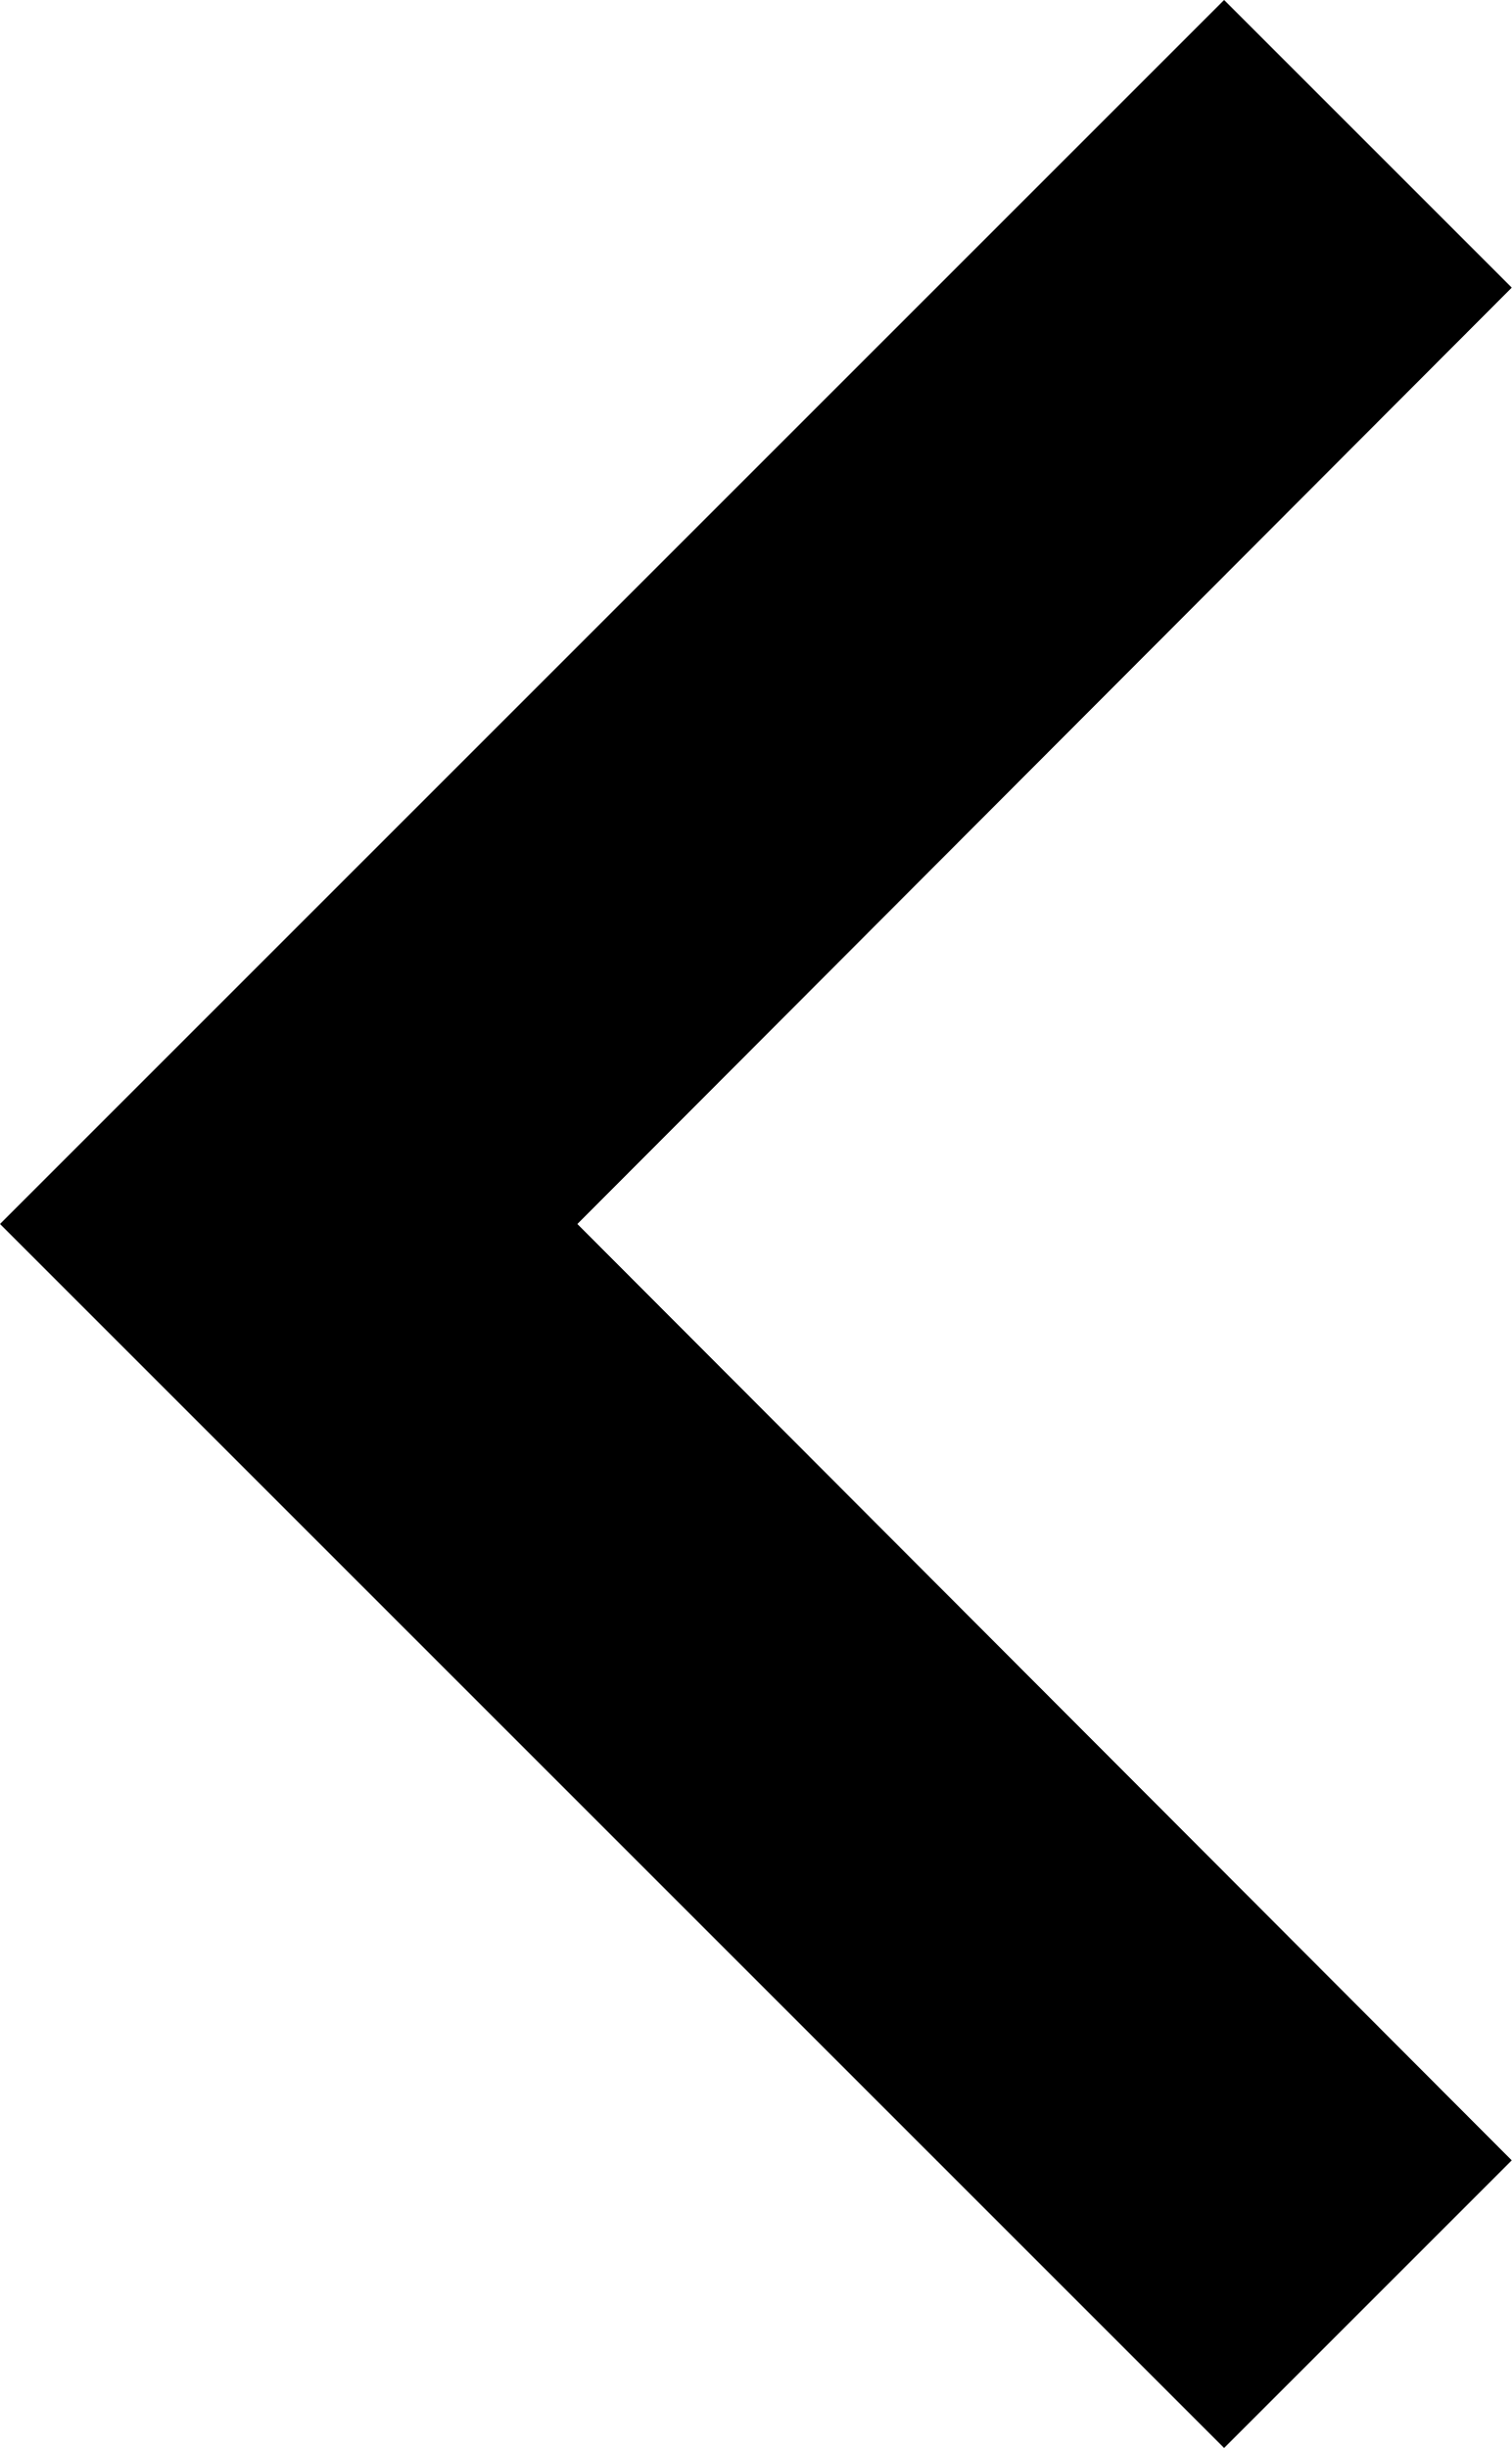
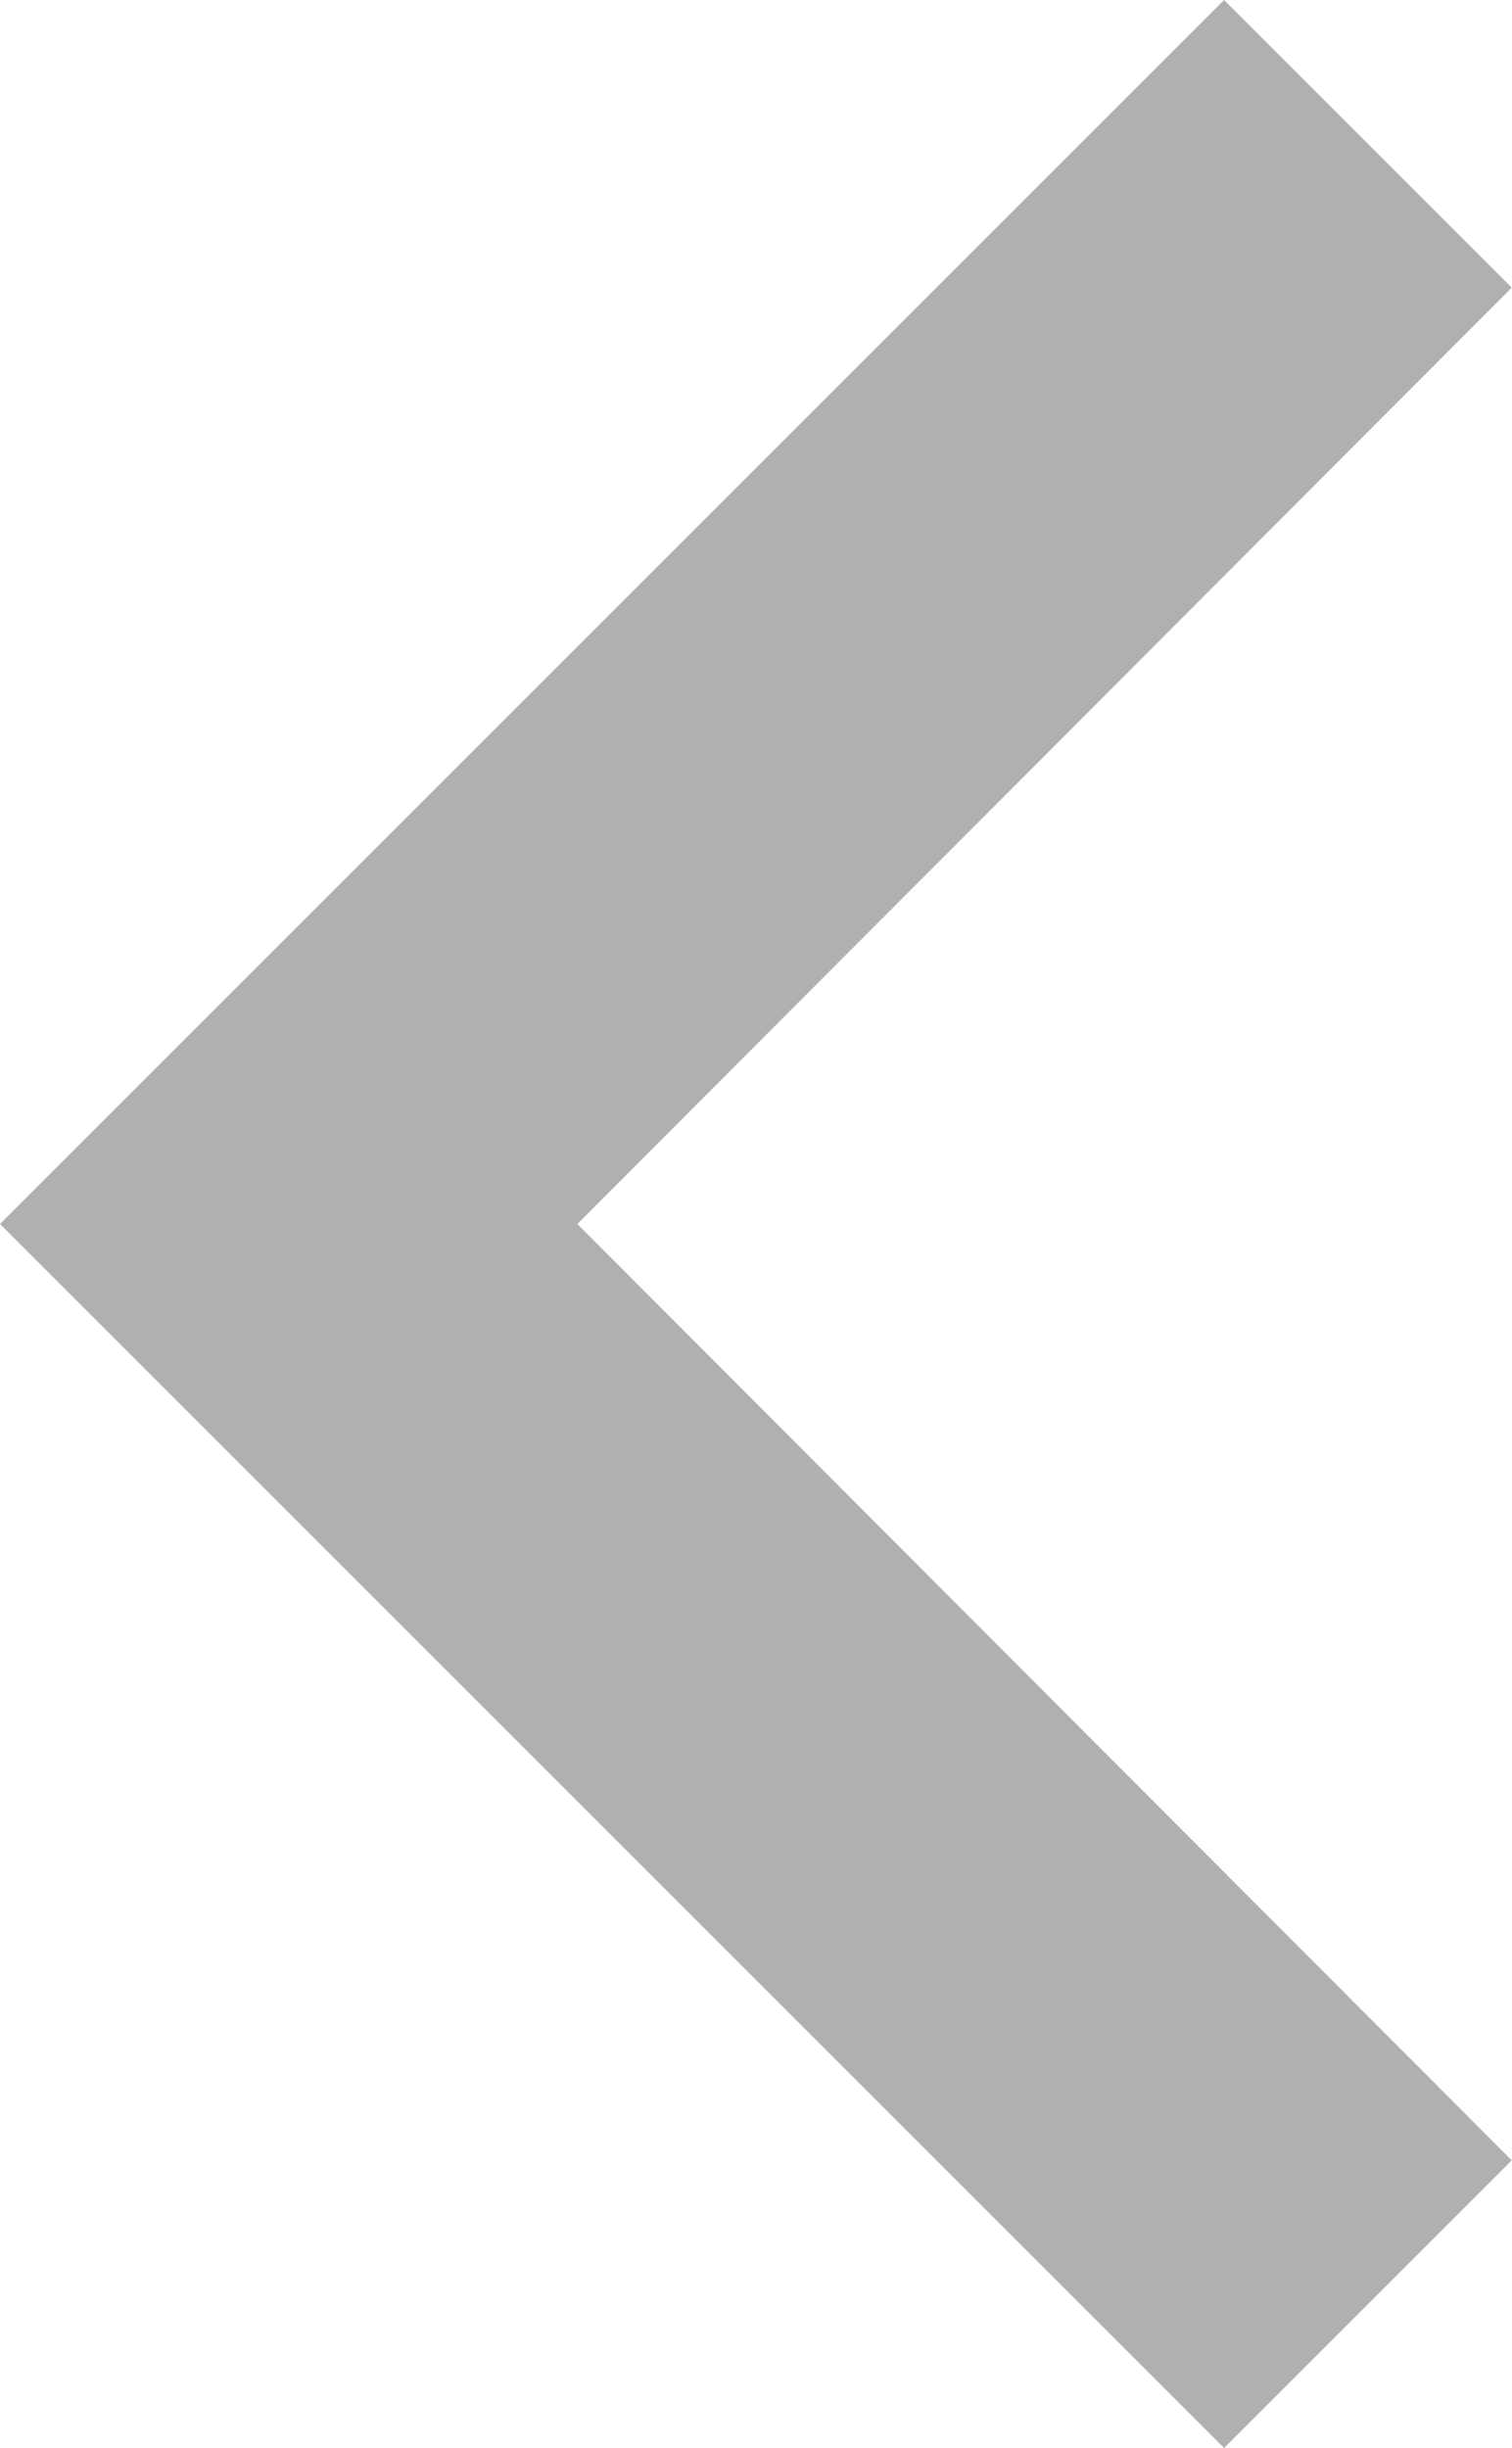
<svg xmlns="http://www.w3.org/2000/svg" width="7.41" height="12" viewBox="0 0 7.41 12">
-   <path id="Path_2459" data-name="Path 2459" d="M15.41,7.41,14,6,8,12l6,6,1.41-1.41L10.83,12Z" transform="translate(-8 -6)" />
+   <path id="Path_2459" data-name="Path 2459" d="M15.41,7.41,14,6,8,12l6,6,1.41-1.41L10.83,12Z" transform="translate(-8 -6)" style="&#10;    fill: #b1b0b0;&#10;" />
</svg>
